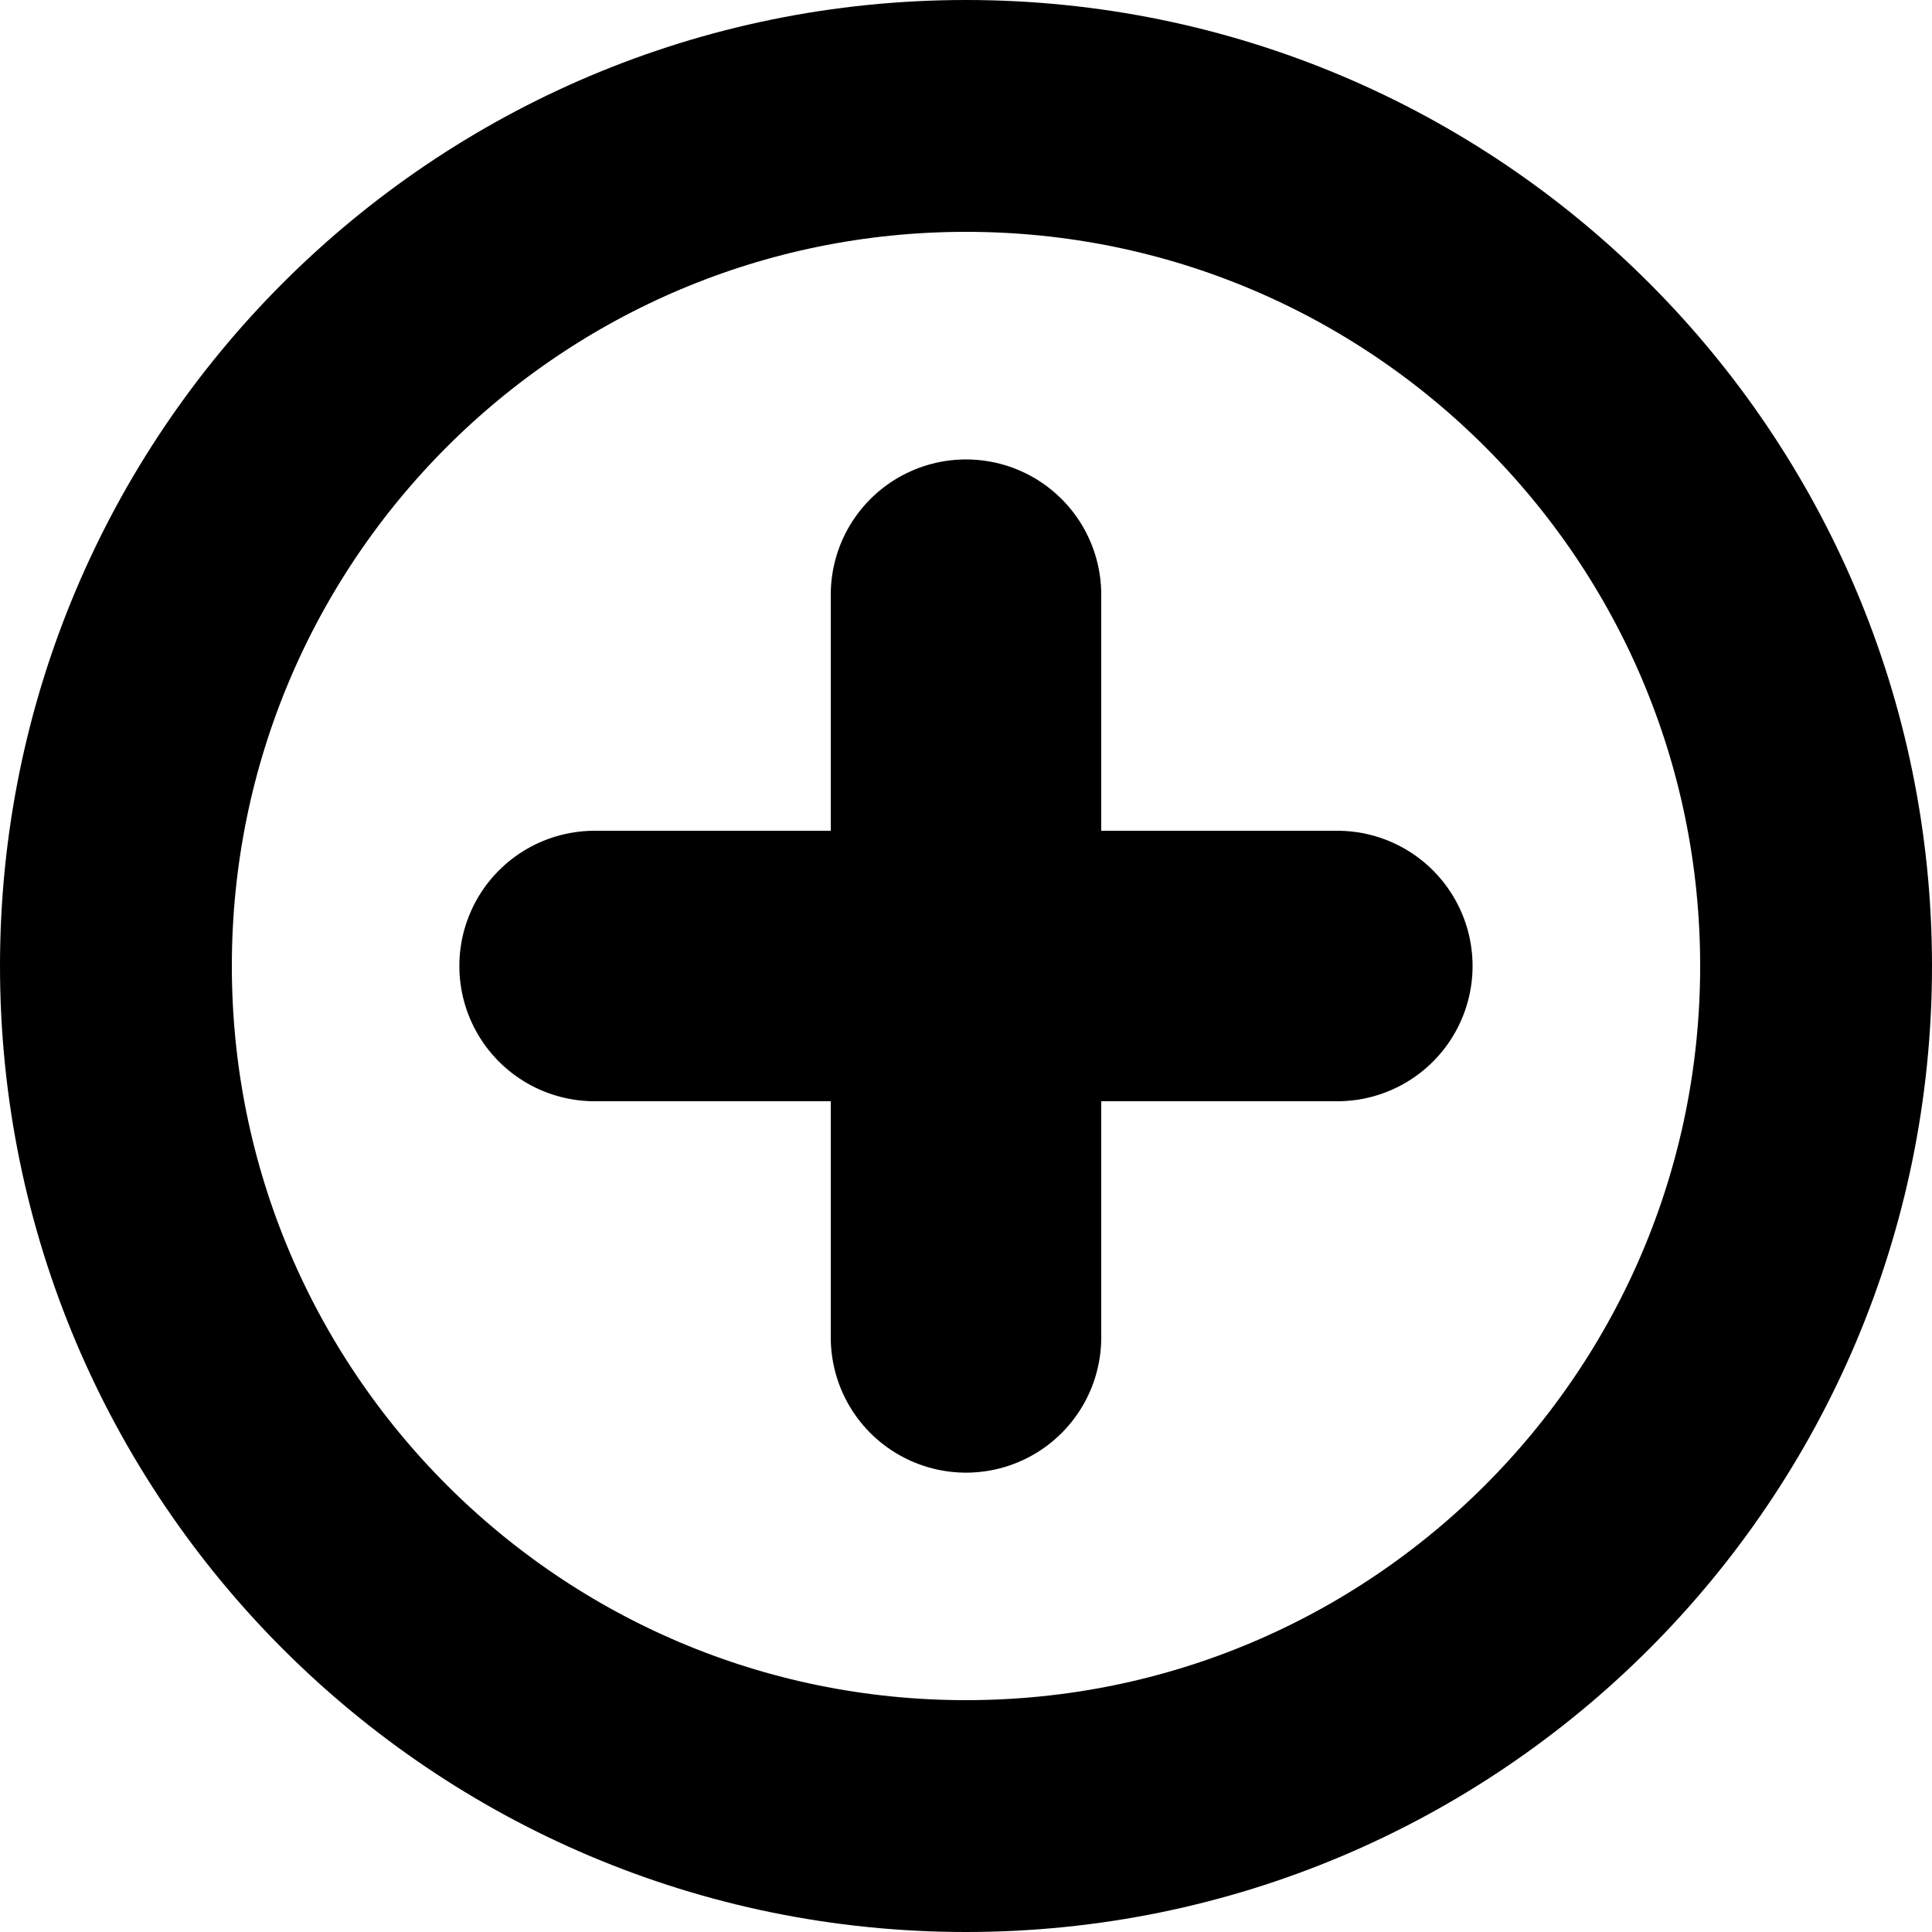
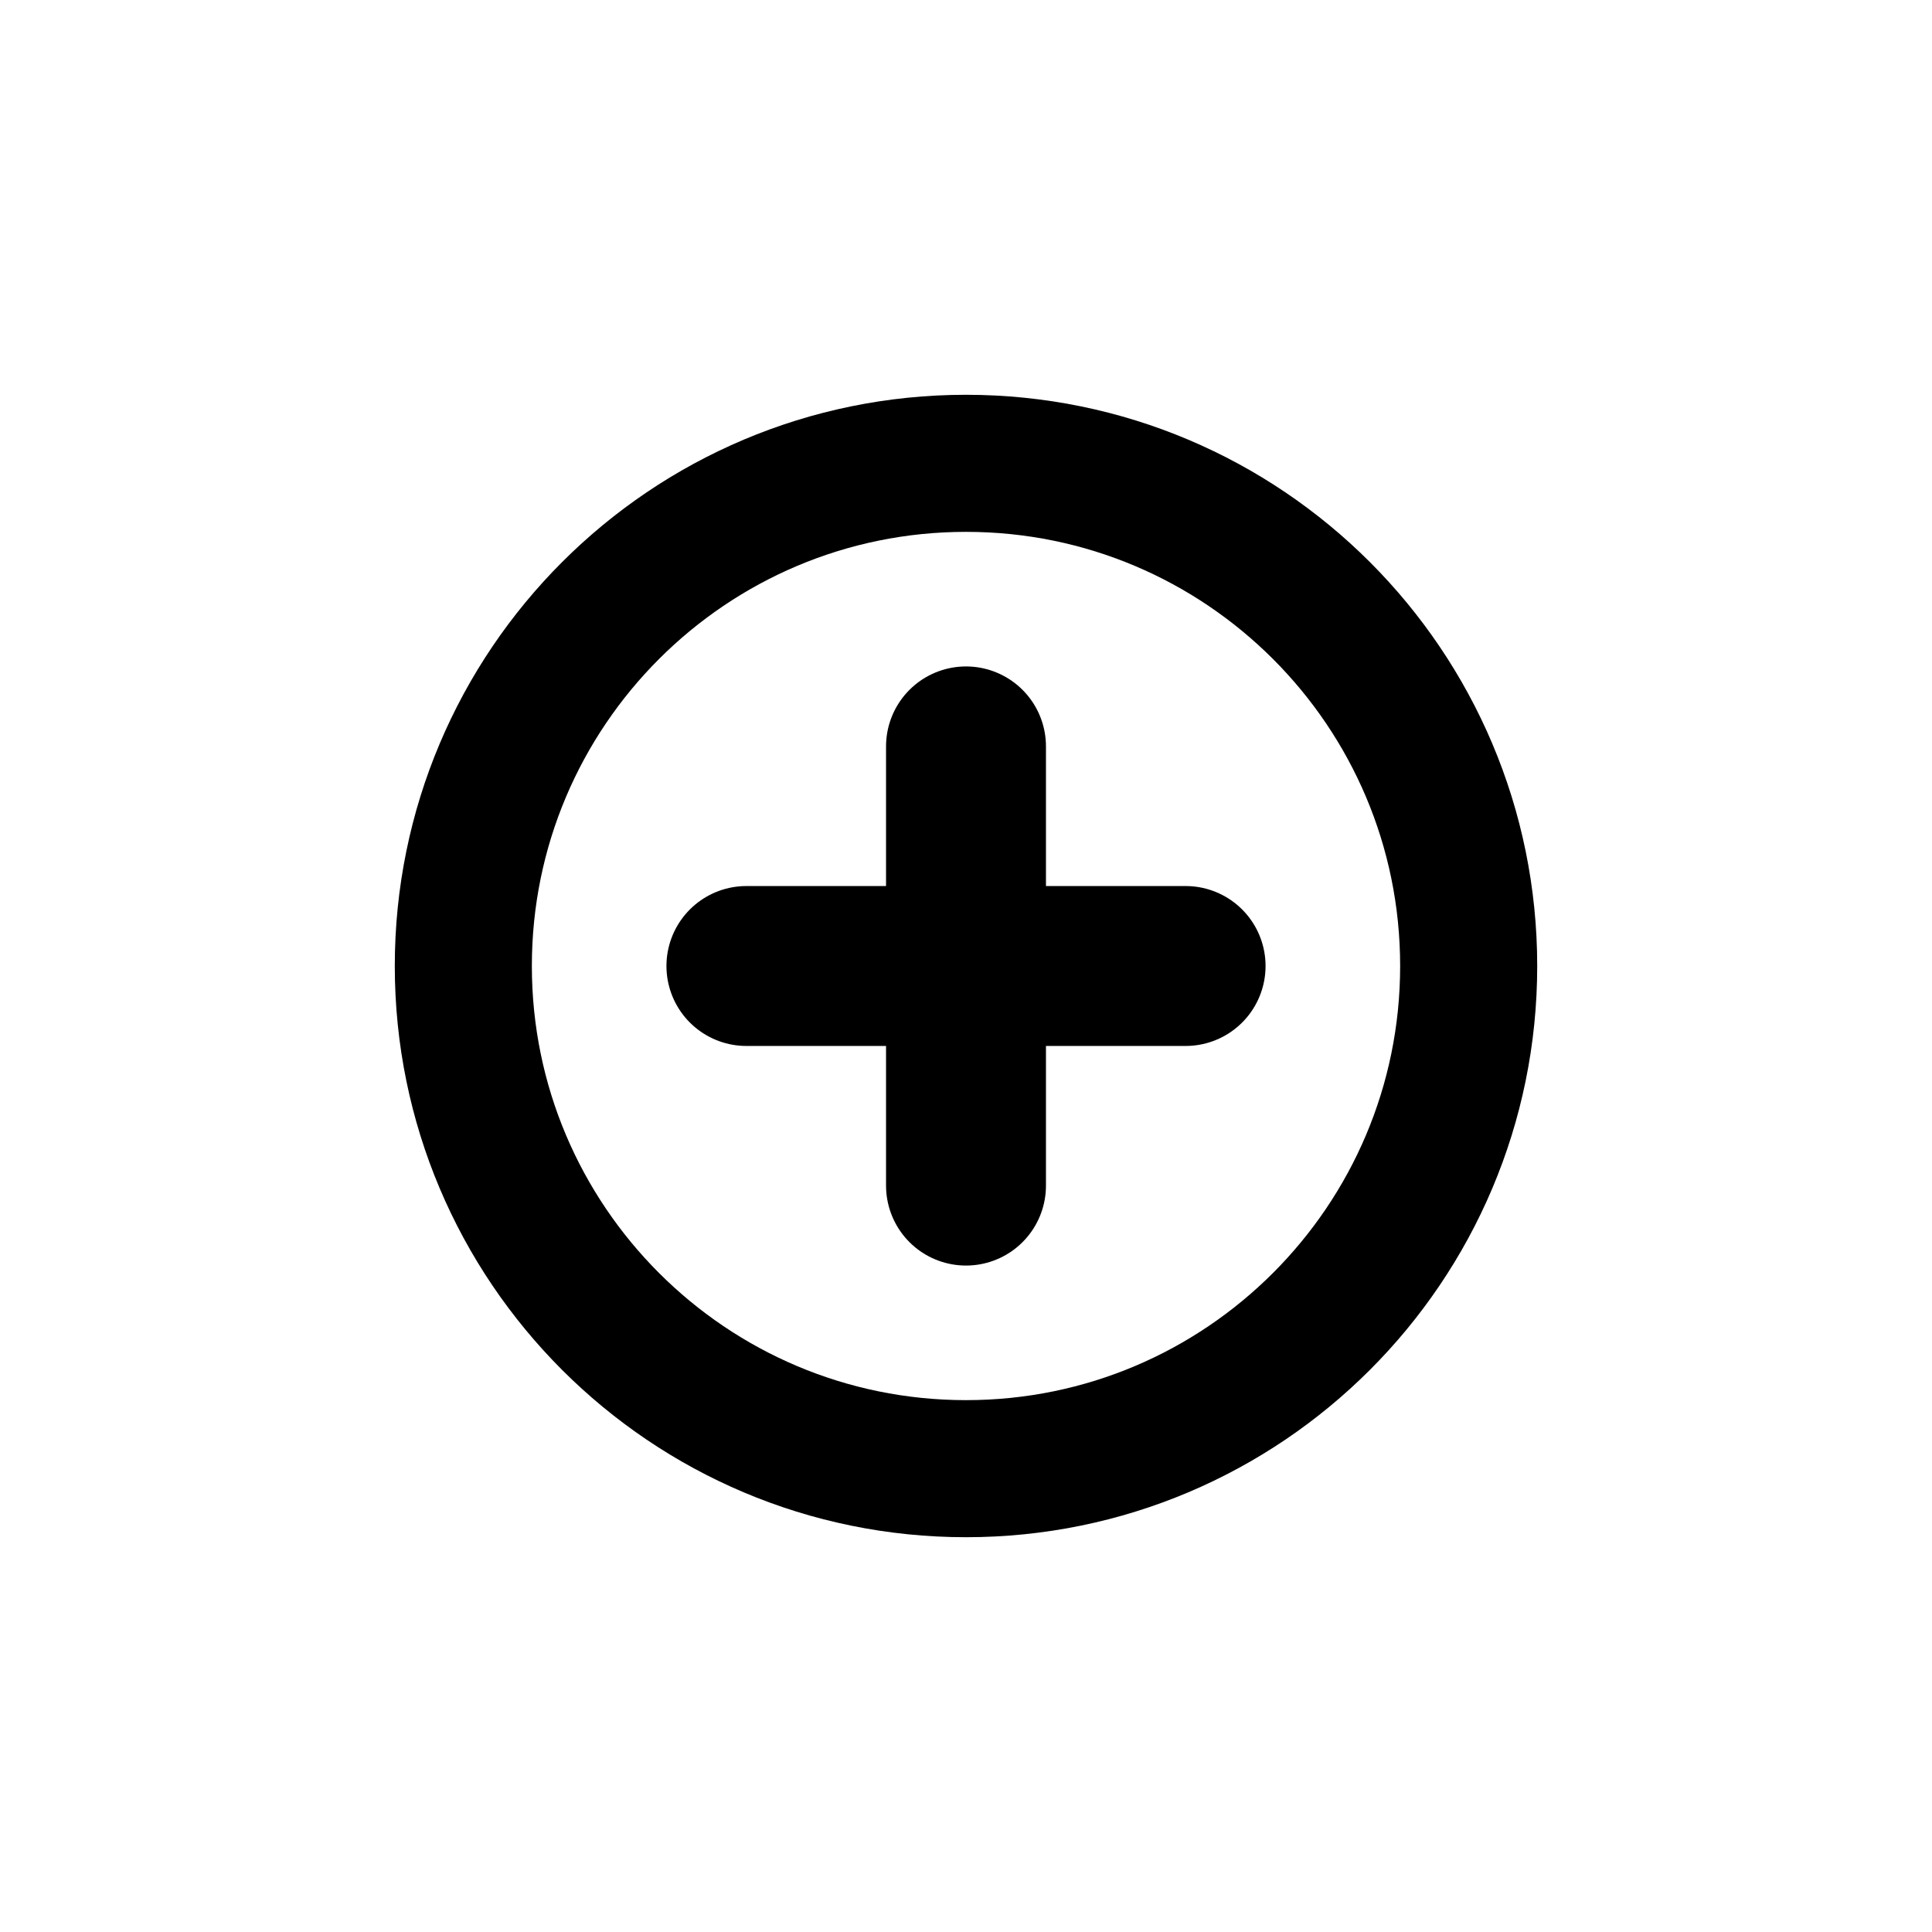
- <svg xmlns="http://www.w3.org/2000/svg" height="25" version="1.1" viewBox="0 0 25 25" width="25" id="svg4269">
+ <svg xmlns="http://www.w3.org/2000/svg" height="512" version="1.1" viewBox="0 0 512 512" width="512" id="svg4269">
  <defs id="defs4253" />
  <g id="g1" transform="translate(27.00386,31.56477)" />
-   <ellipse style="fill:none;stroke:#000000;stroke-width:3;stroke-dasharray:none;stroke-opacity:1" id="path1" cx="12.5" cy="12.5" rx="11" ry="11" />
-   <path style="fill:#000000;fill-opacity:1;stroke:#000000;stroke-width:3.5;stroke-linecap:round;stroke-dasharray:none;stroke-opacity:1" d="m 12.5,7.695 -1e-6,9.611" id="path2-7" />
-   <path style="fill:#000000;fill-opacity:1;stroke:#000000;stroke-width:3.5;stroke-linecap:round;stroke-dasharray:none;stroke-opacity:1" d="m 17.305,12.5 -9.611,-10e-7" id="path2-7-9" />
+   <ellipse style="fill:none;fill-opacity:1;stroke:#000000;stroke-width:36.325;stroke-dasharray:none;stroke-opacity:1" id="path1" cx="256" cy="256" rx="133.215" ry="133.215" />
+   <path style="fill:#000000;fill-opacity:1;stroke:#000000;stroke-width:42.38;stroke-linecap:round;stroke-dasharray:none;stroke-opacity:1" d="m 256,197.804 -2e-5,116.391" id="path2-7" />
+   <path style="fill:#000000;fill-opacity:1;stroke:#000000;stroke-width:42.38;stroke-linecap:round;stroke-dasharray:none;stroke-opacity:1" d="m 314.196,256 -116.391,-1e-5" id="path2-7-9" />
</svg>
